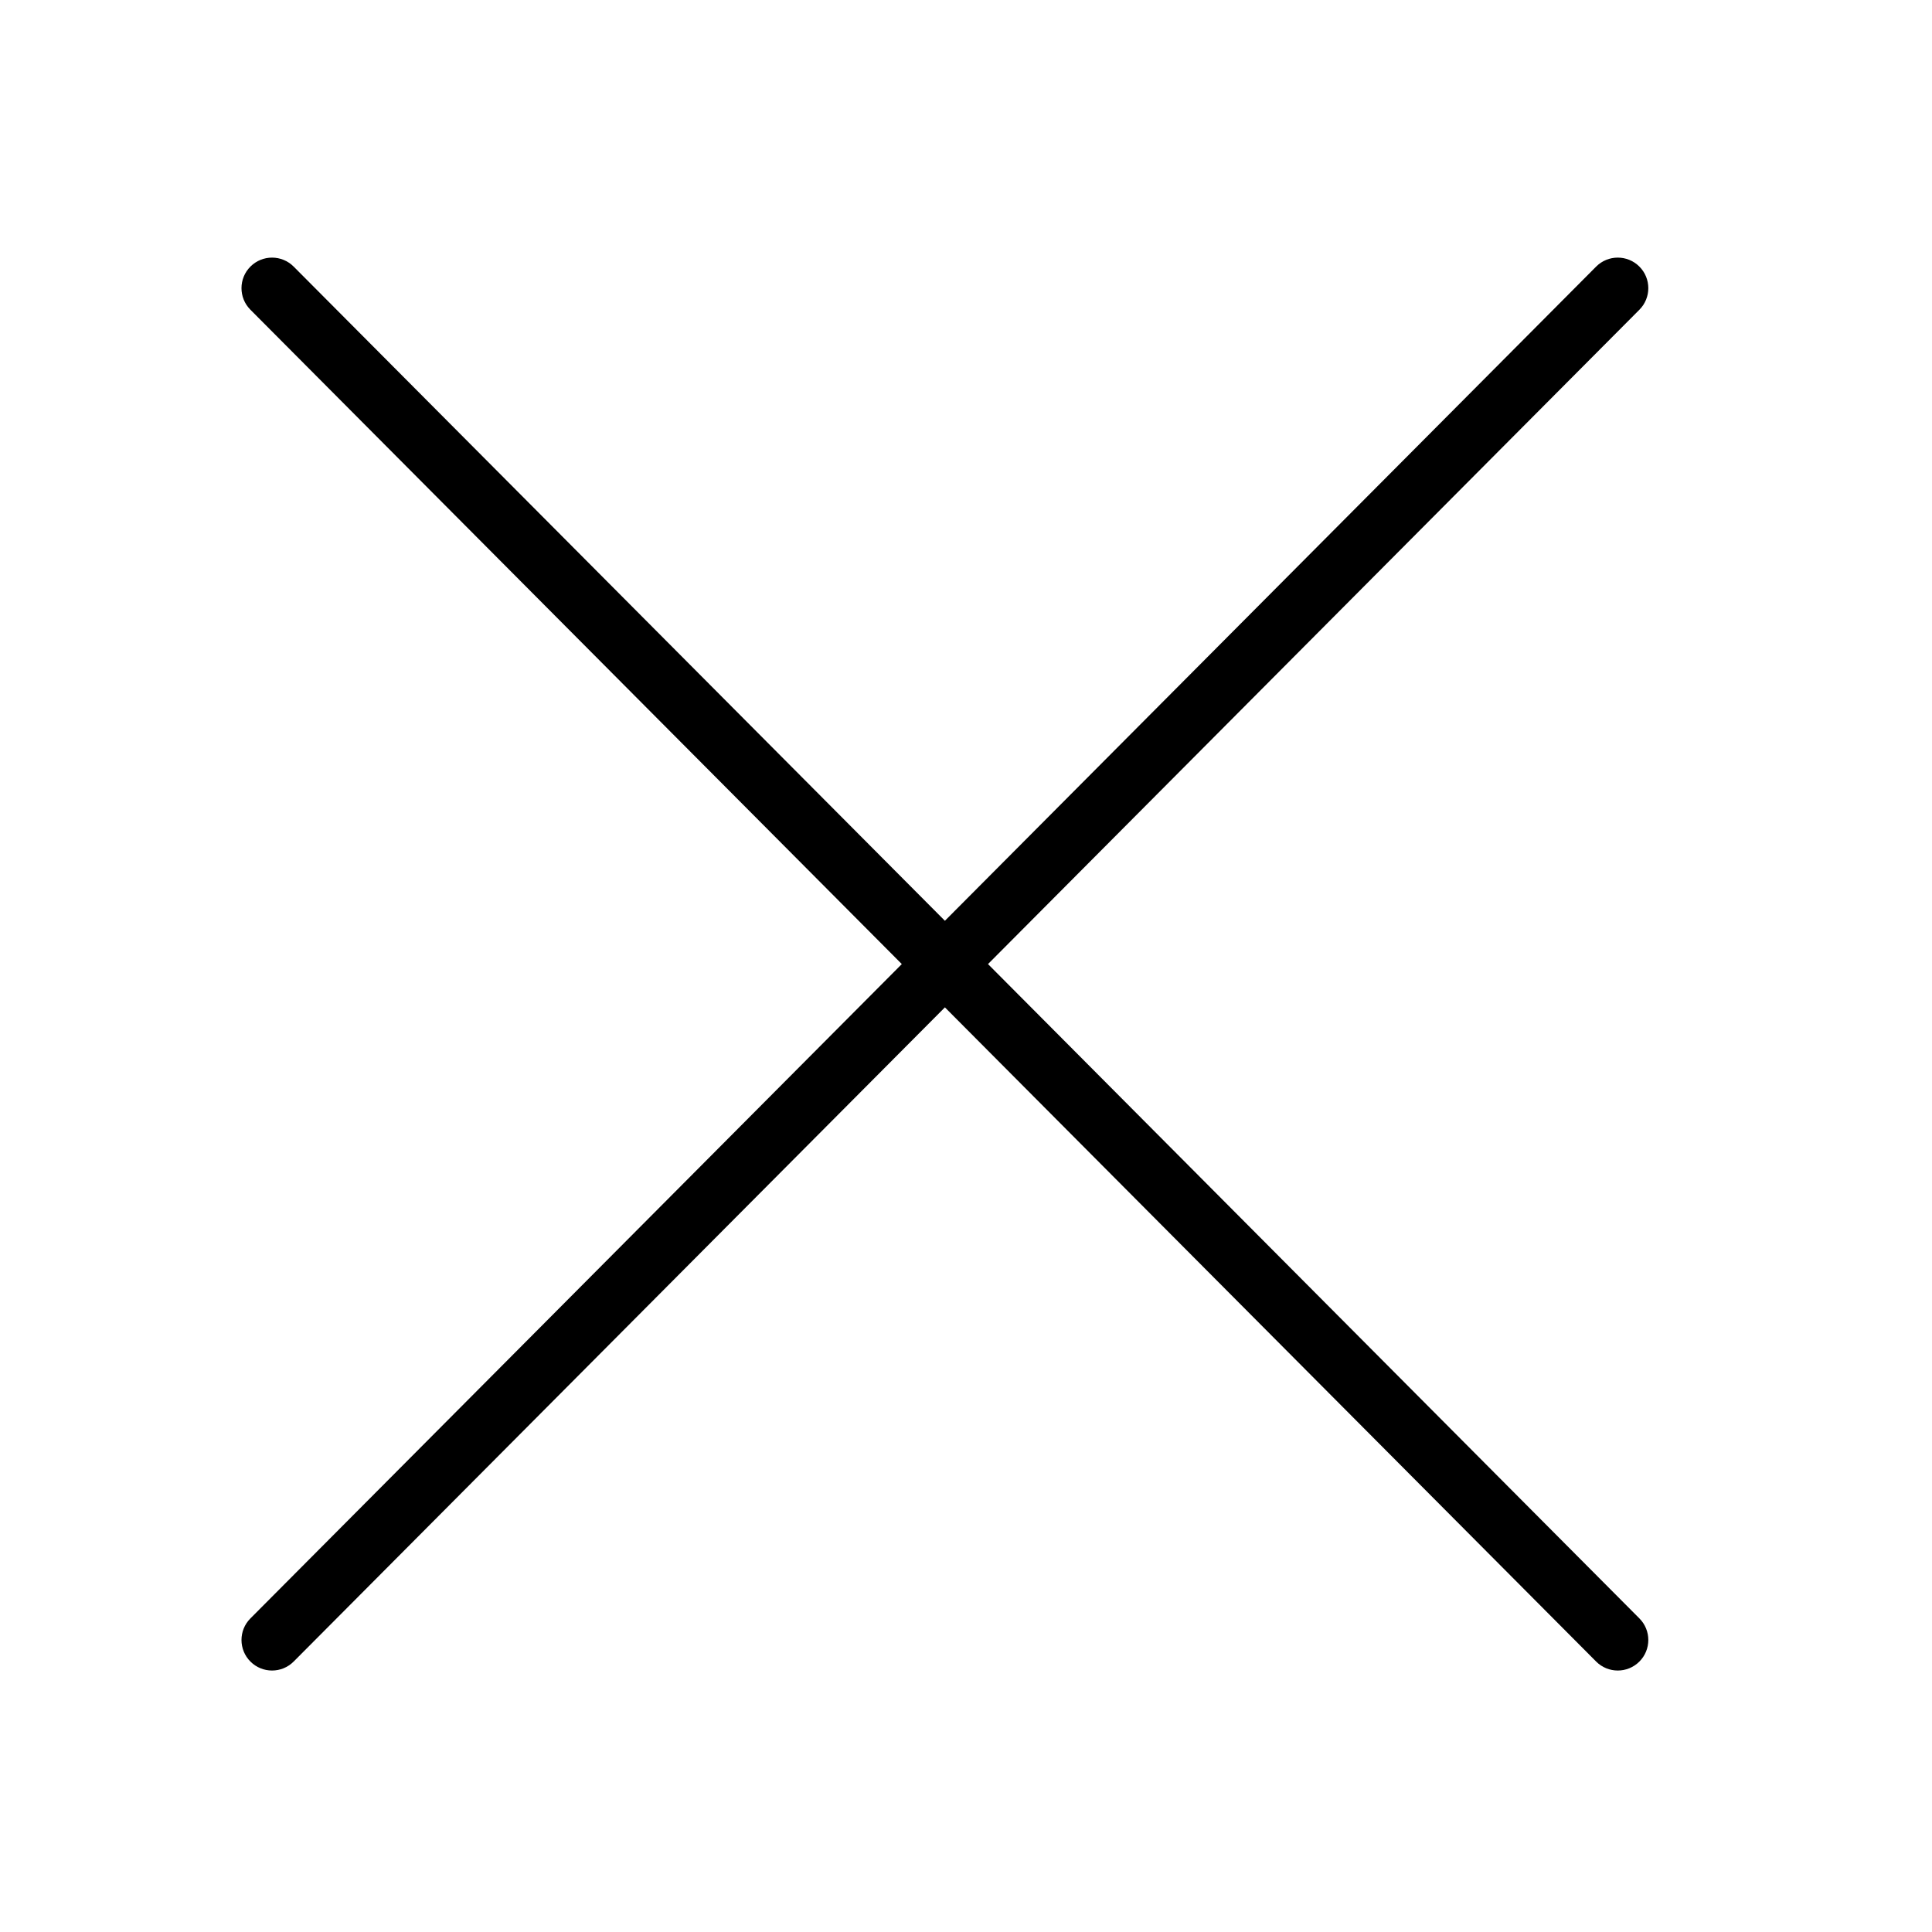
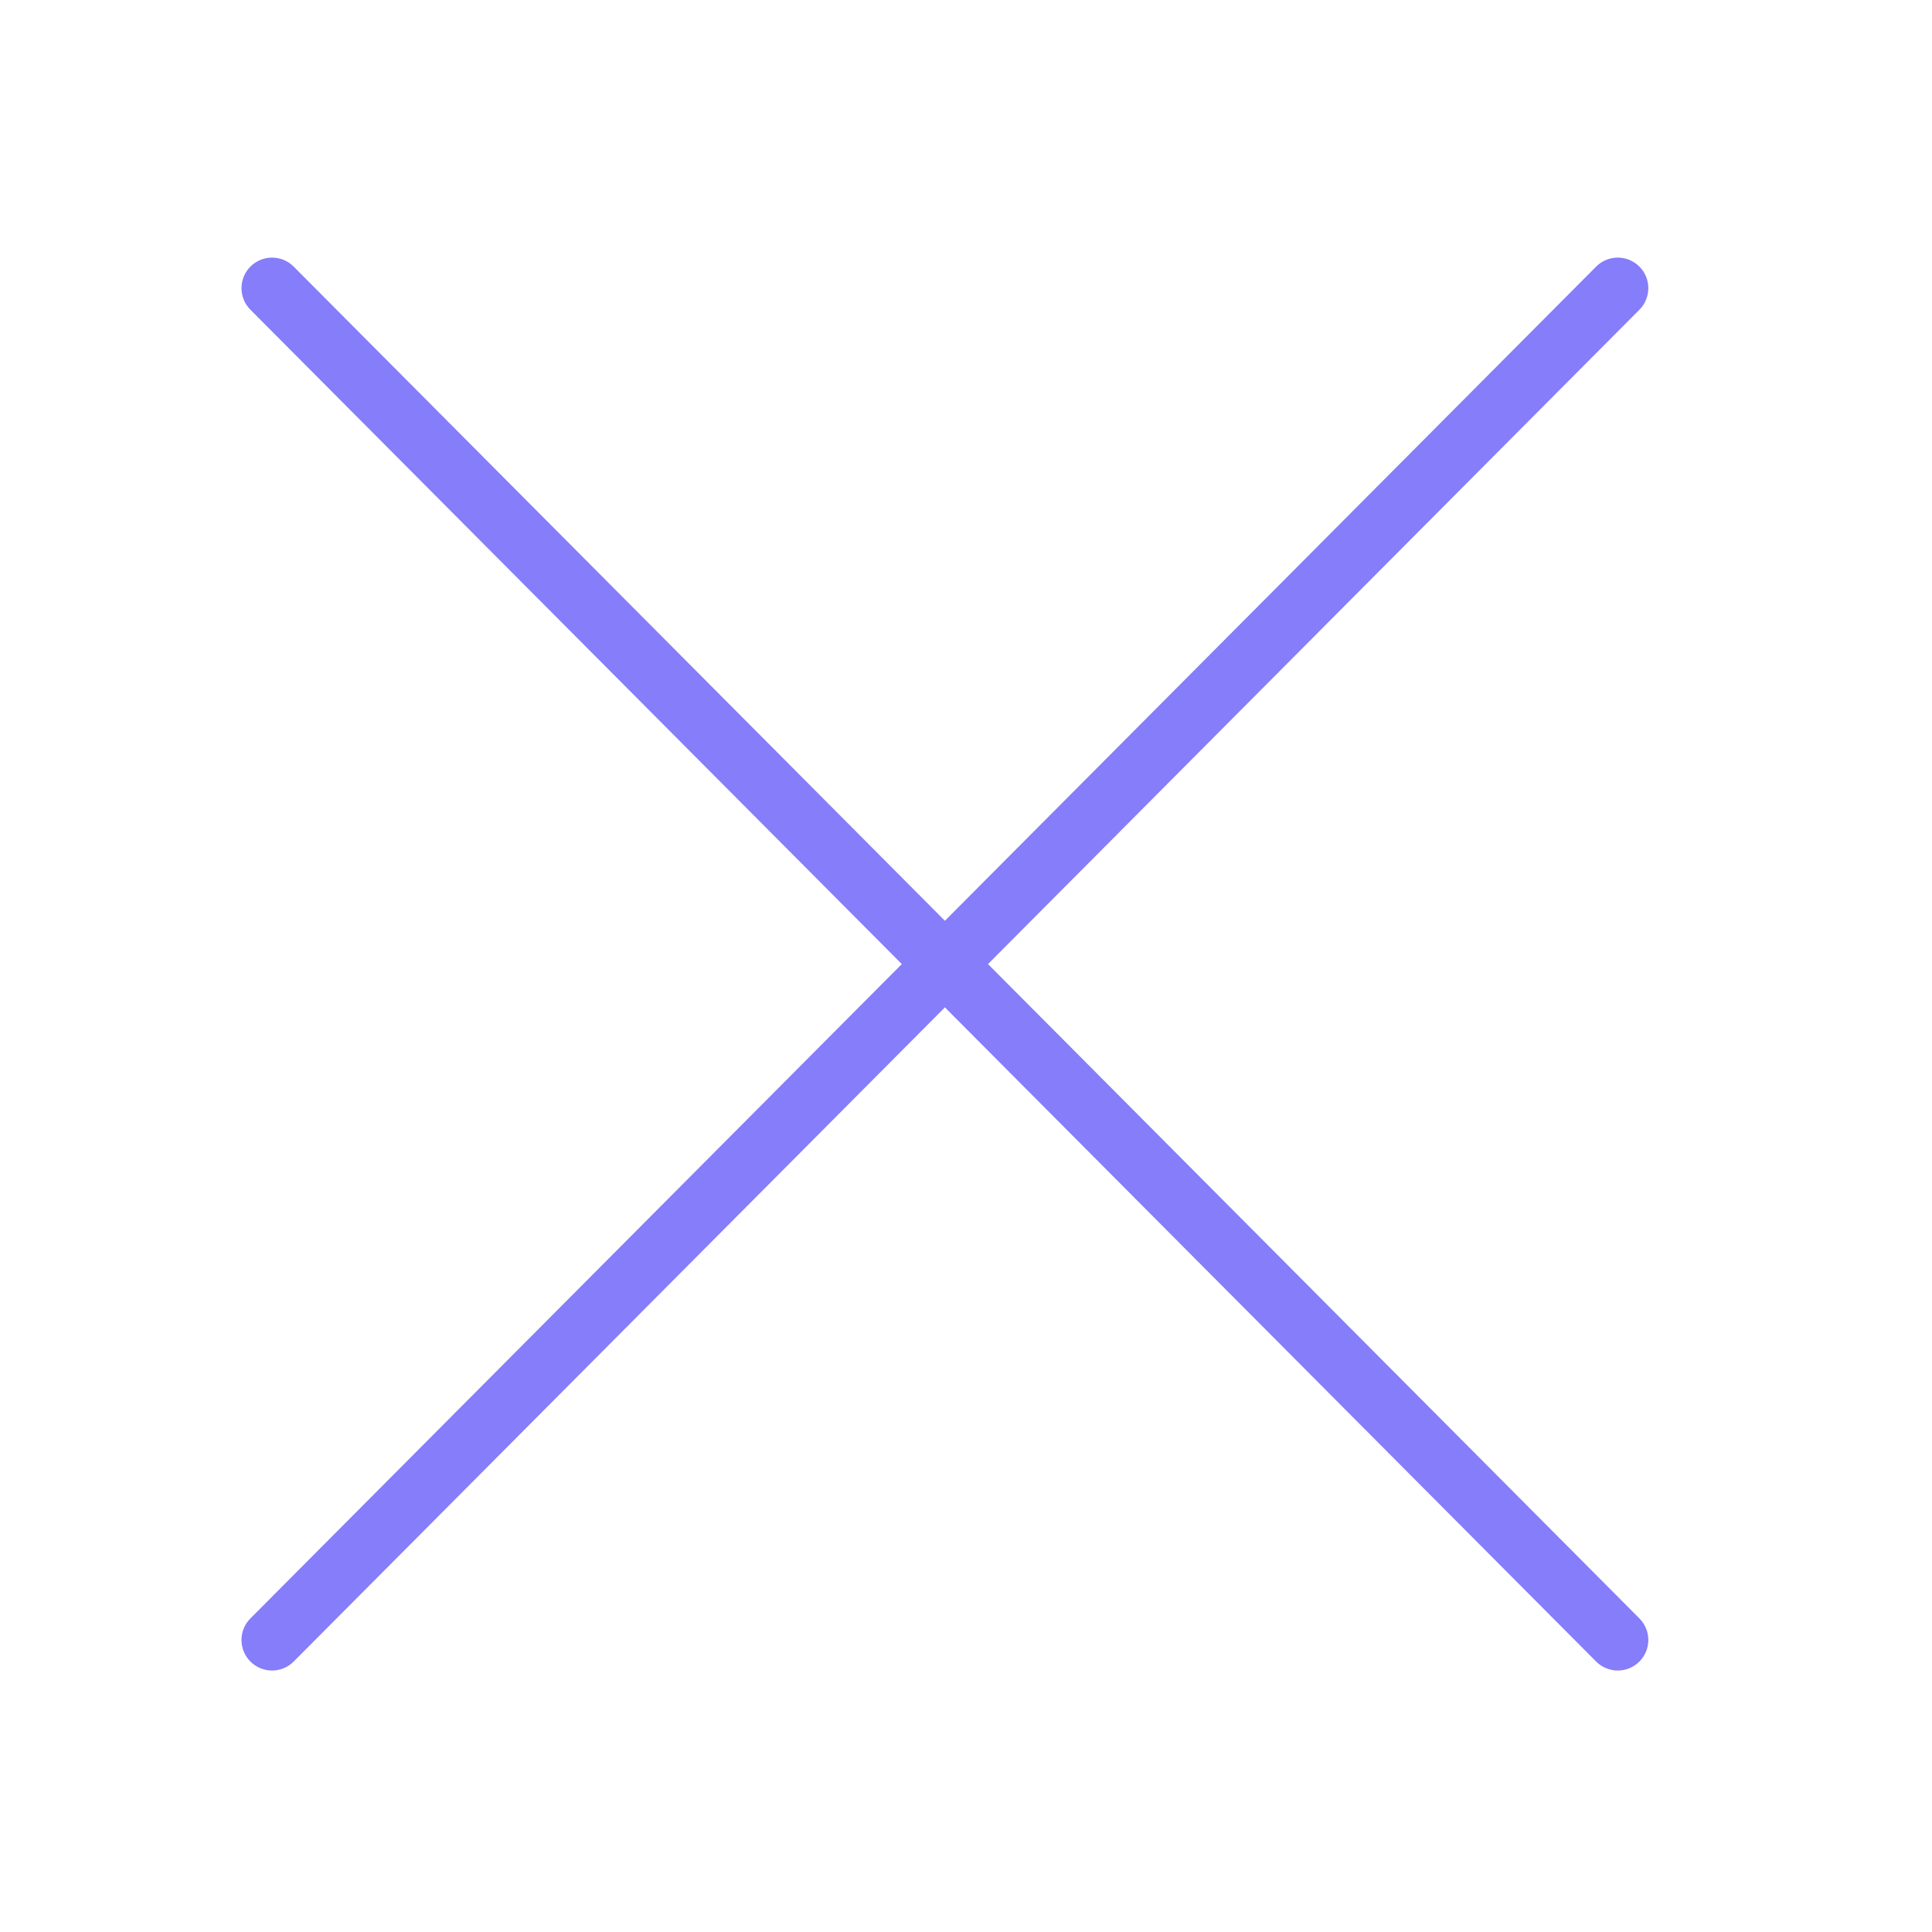
- <svg xmlns="http://www.w3.org/2000/svg" class="svg-icon" style="width: 1em; height: 1em;vertical-align: middle;fill: currentColor;overflow: hidden;" viewBox="0 0 1024 1024" version="1.1">
+ <svg xmlns="http://www.w3.org/2000/svg" class="svg-icon" style="width: 1em; height: 1em;vertical-align: middle;fill: #857DF9; currentColor;overflow: hidden;" viewBox="0 0 1024 1024" version="1.1">
  <path d="M523.662 510.979l345.262-346.825c6.308-6.336 6.284-16.586-0.052-22.895-6.337-6.307-16.586-6.286-22.895 0.052l-345.158 346.721-345.159-346.722c-6.308-6.336-16.558-6.36-22.895-0.052s-6.36 16.558-0.052 22.895l345.263 346.826-345.263 346.824c-6.307 6.336-6.285 16.586 0.052 22.895 3.158 3.143 7.291 4.716 11.422 4.716 4.156 0 8.31-1.59 11.473-4.768l345.159-346.721 345.159 346.721c3.164 3.177 7.319 4.768 11.473 4.768 4.131 0 8.263-1.571 11.422-4.716 6.336-6.308 6.36-16.558 0.052-22.895l-345.263-346.824z" />
</svg>
